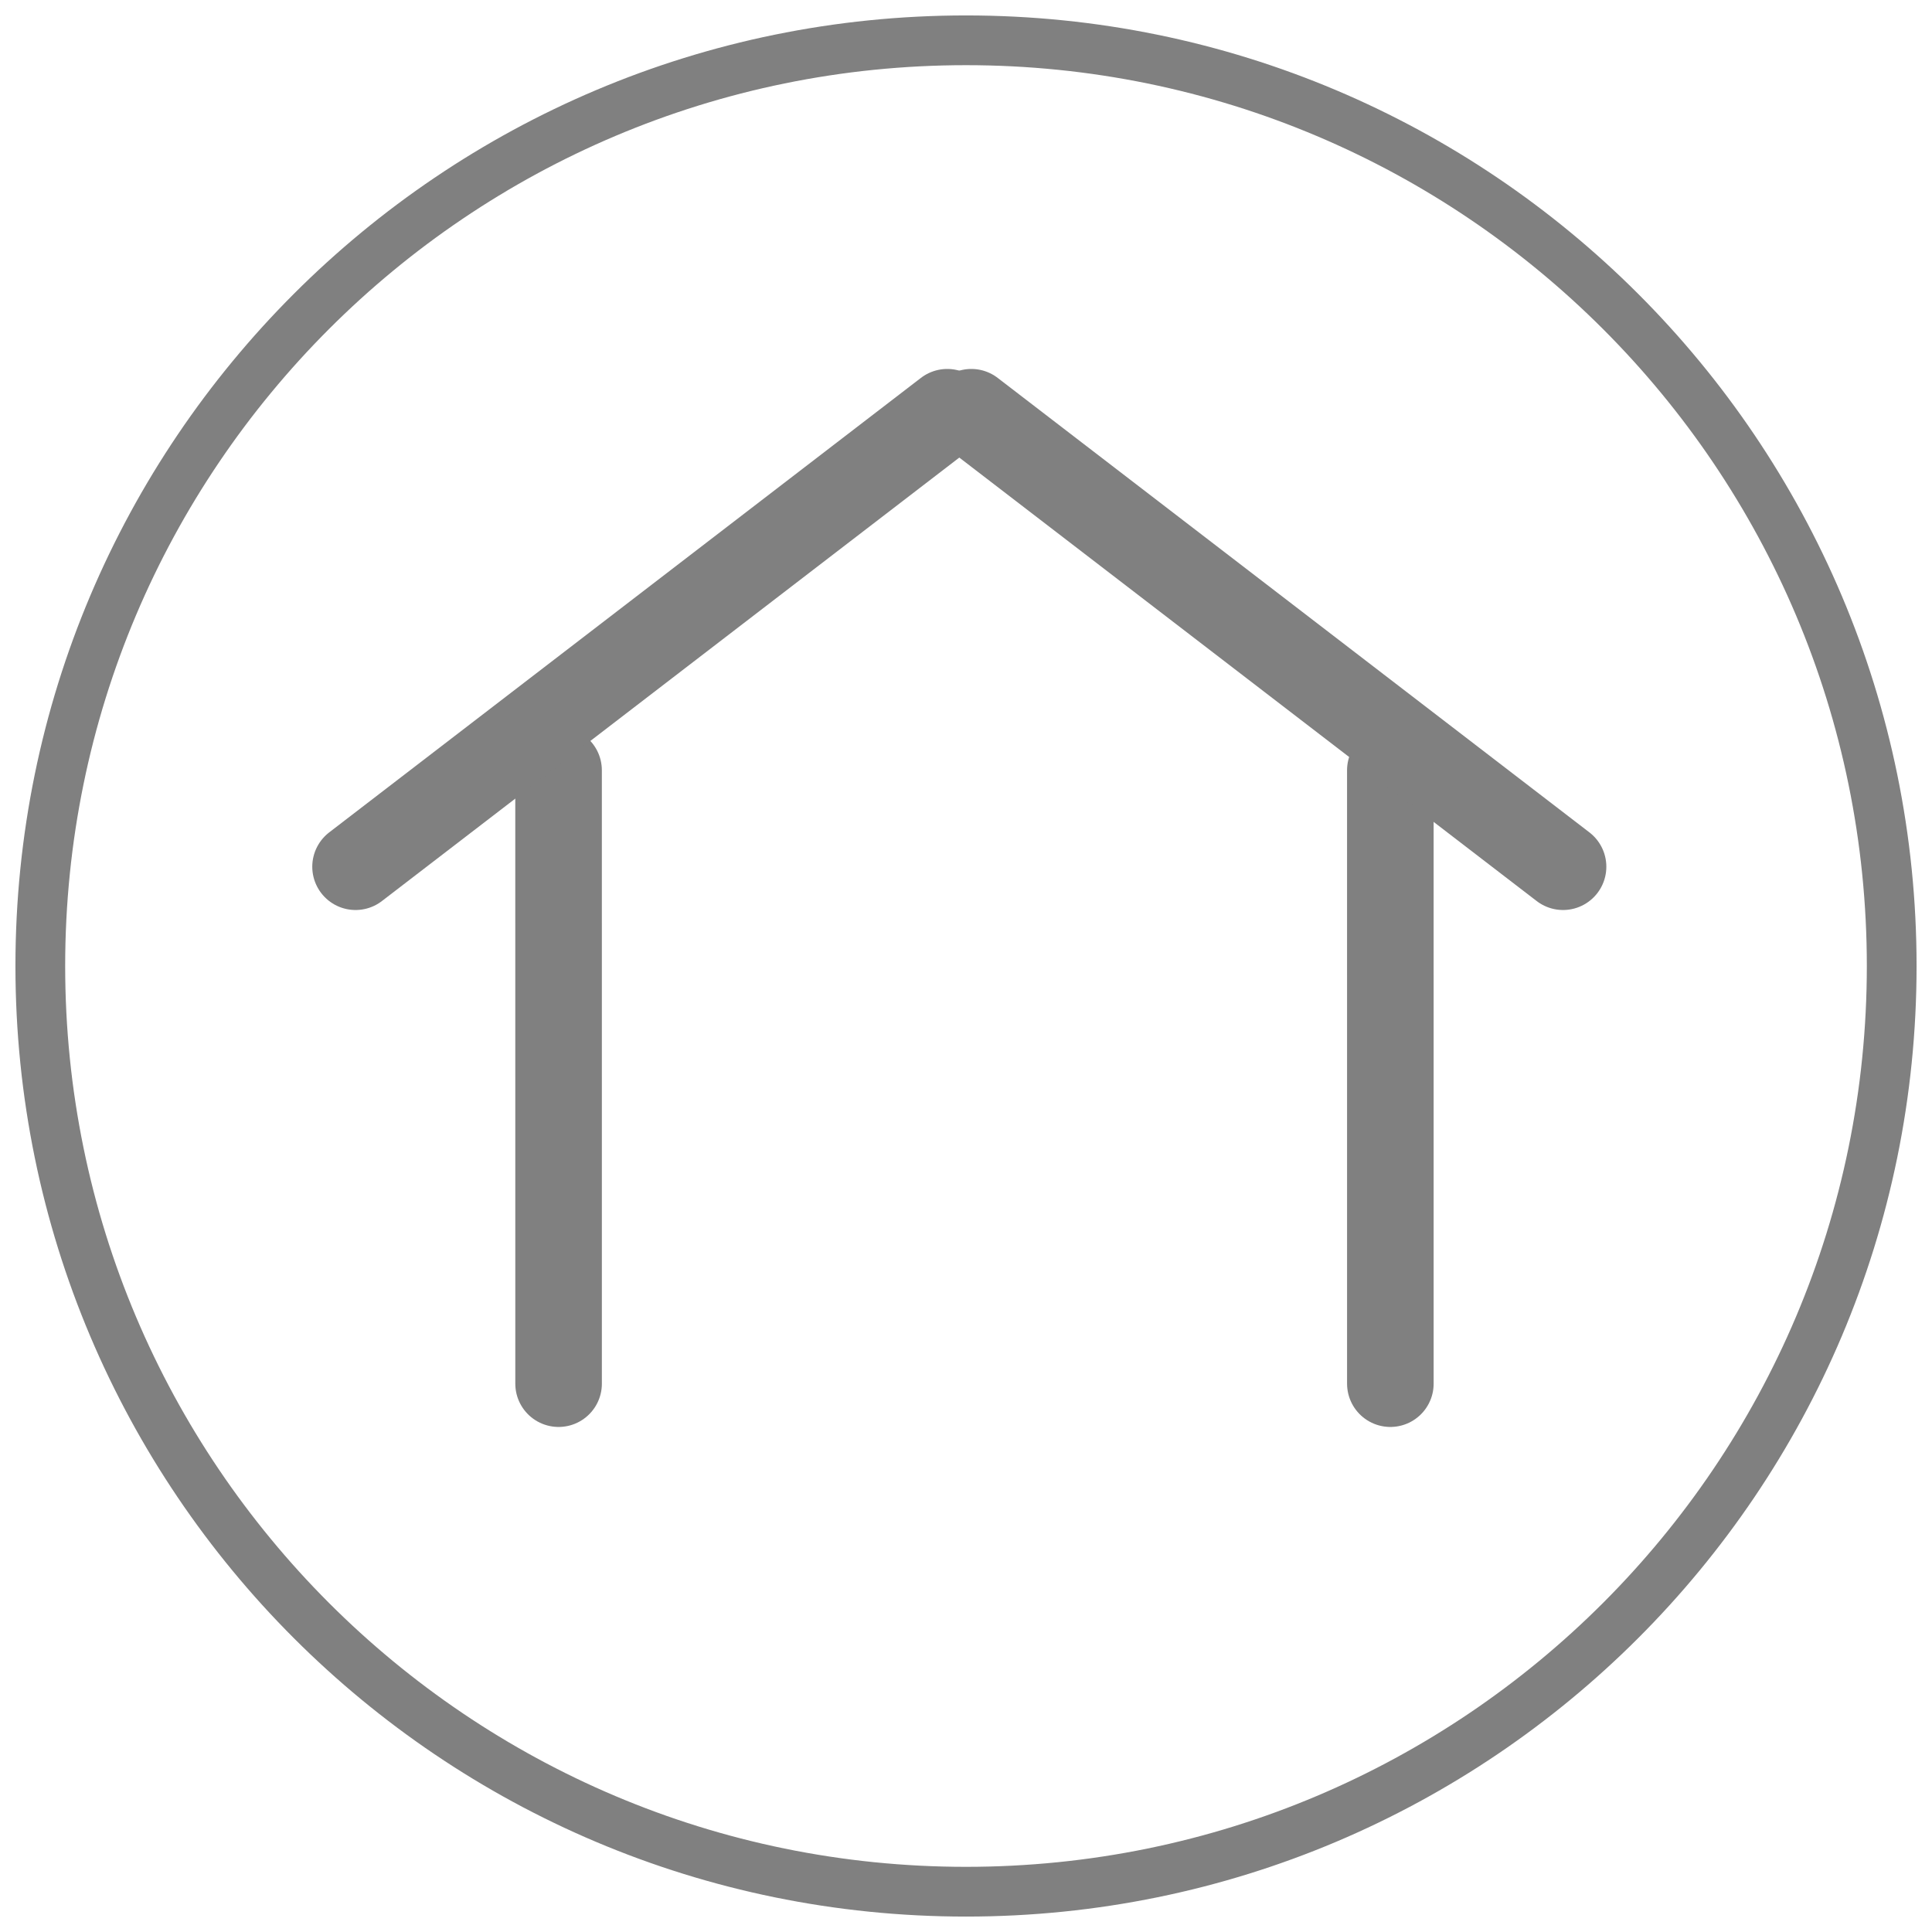
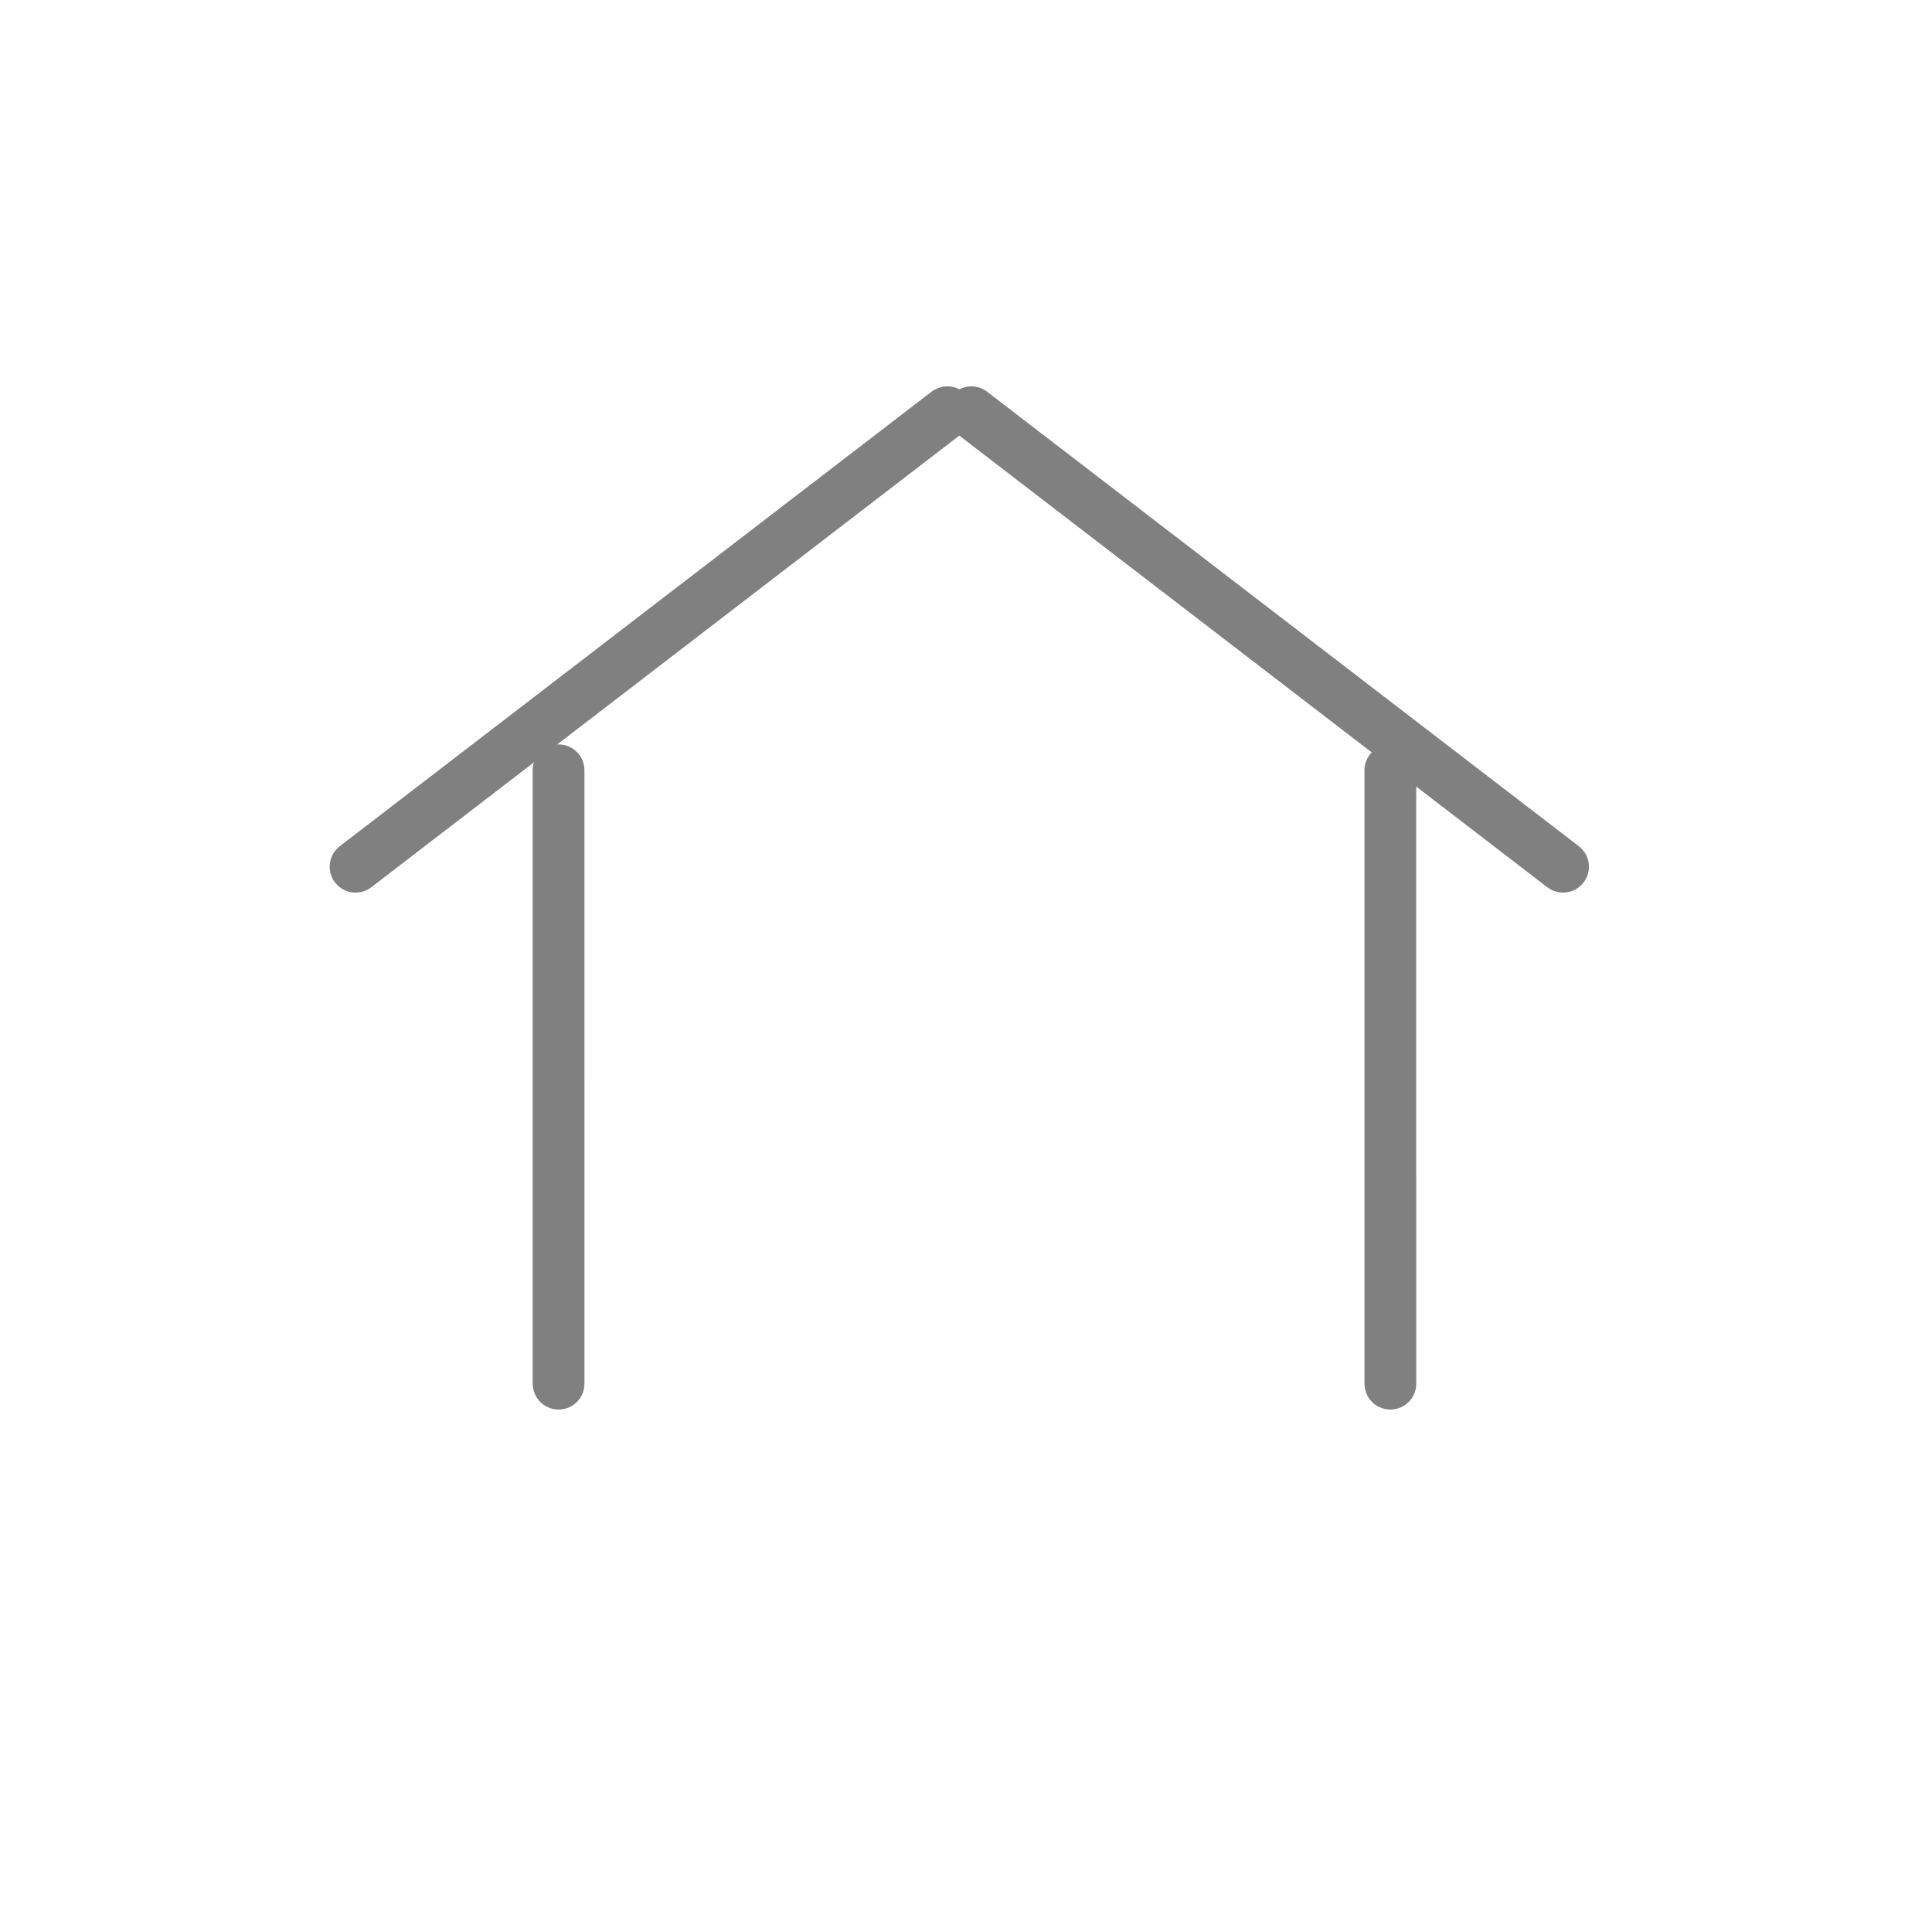
<svg xmlns="http://www.w3.org/2000/svg" width="77.685mm" height="77.685mm" viewBox="0 0 77.685 77.685" version="1.1" id="svg119458">
  <defs id="defs119455" />
  <g id="layer1" transform="translate(-49.84432,-80.16836)">
-     <path style="fill:#333333;fill-opacity:1;stroke:#808080;stroke-width:3.481;stroke-linecap:round;stroke-linejoin:round;stroke-miterlimit:4;stroke-dasharray:none;stroke-opacity:1" d="M 72.305,135.805 72.304,111.142" id="path78323" />
-     <circle style="fill:none;stroke:#808080;stroke-width:2;stroke-miterlimit:4;stroke-dasharray:none;stroke-opacity:1;stop-color:#000000" id="circle92826" cx="88.687" cy="119.011" r="37.222" />
-     <path style="fill:#333333;fill-opacity:1;stroke:#808080;stroke-width:3.481;stroke-linecap:round;stroke-linejoin:round;stroke-miterlimit:4;stroke-dasharray:none;stroke-opacity:1" d="m 105.75,135.805 -7.7e-4,-24.663" id="path42314" />
-     <path style="fill:#333333;fill-opacity:1;stroke:#808080;stroke-width:3.481;stroke-linecap:round;stroke-linejoin:round;stroke-miterlimit:4;stroke-dasharray:none;stroke-opacity:1" d="M 64.141,115.019 87.934,96.744" id="path42316" />
-     <path style="fill:#333333;fill-opacity:1;stroke:#808080;stroke-width:3.481;stroke-linecap:round;stroke-linejoin:round;stroke-miterlimit:4;stroke-dasharray:none;stroke-opacity:1" d="M 112.694,115.019 88.901,96.744" id="path42759" />
+     <path style="fill:#333333;fill-opacity:1;stroke:#808080;stroke-width:2.081;stroke-linecap:round;stroke-linejoin:round;stroke-miterlimit:4;stroke-dasharray:none;stroke-opacity:1" d="M 72.305,135.805 72.304,111.142" id="path78323" />
+     <path style="fill:#333333;fill-opacity:1;stroke:#808080;stroke-width:2.081;stroke-linecap:round;stroke-linejoin:round;stroke-miterlimit:4;stroke-dasharray:none;stroke-opacity:1" d="m 105.75,135.805 -7.7e-4,-24.663" id="path42314" />
+     <path style="fill:#333333;fill-opacity:1;stroke:#808080;stroke-width:2.081;stroke-linecap:round;stroke-linejoin:round;stroke-miterlimit:4;stroke-dasharray:none;stroke-opacity:1" d="M 64.141,115.019 87.934,96.744" id="path42316" />
+     <path style="fill:#333333;fill-opacity:1;stroke:#808080;stroke-width:2.081;stroke-linecap:round;stroke-linejoin:round;stroke-miterlimit:4;stroke-dasharray:none;stroke-opacity:1" d="M 112.694,115.019 88.901,96.744" id="path42759" />
  </g>
</svg>
